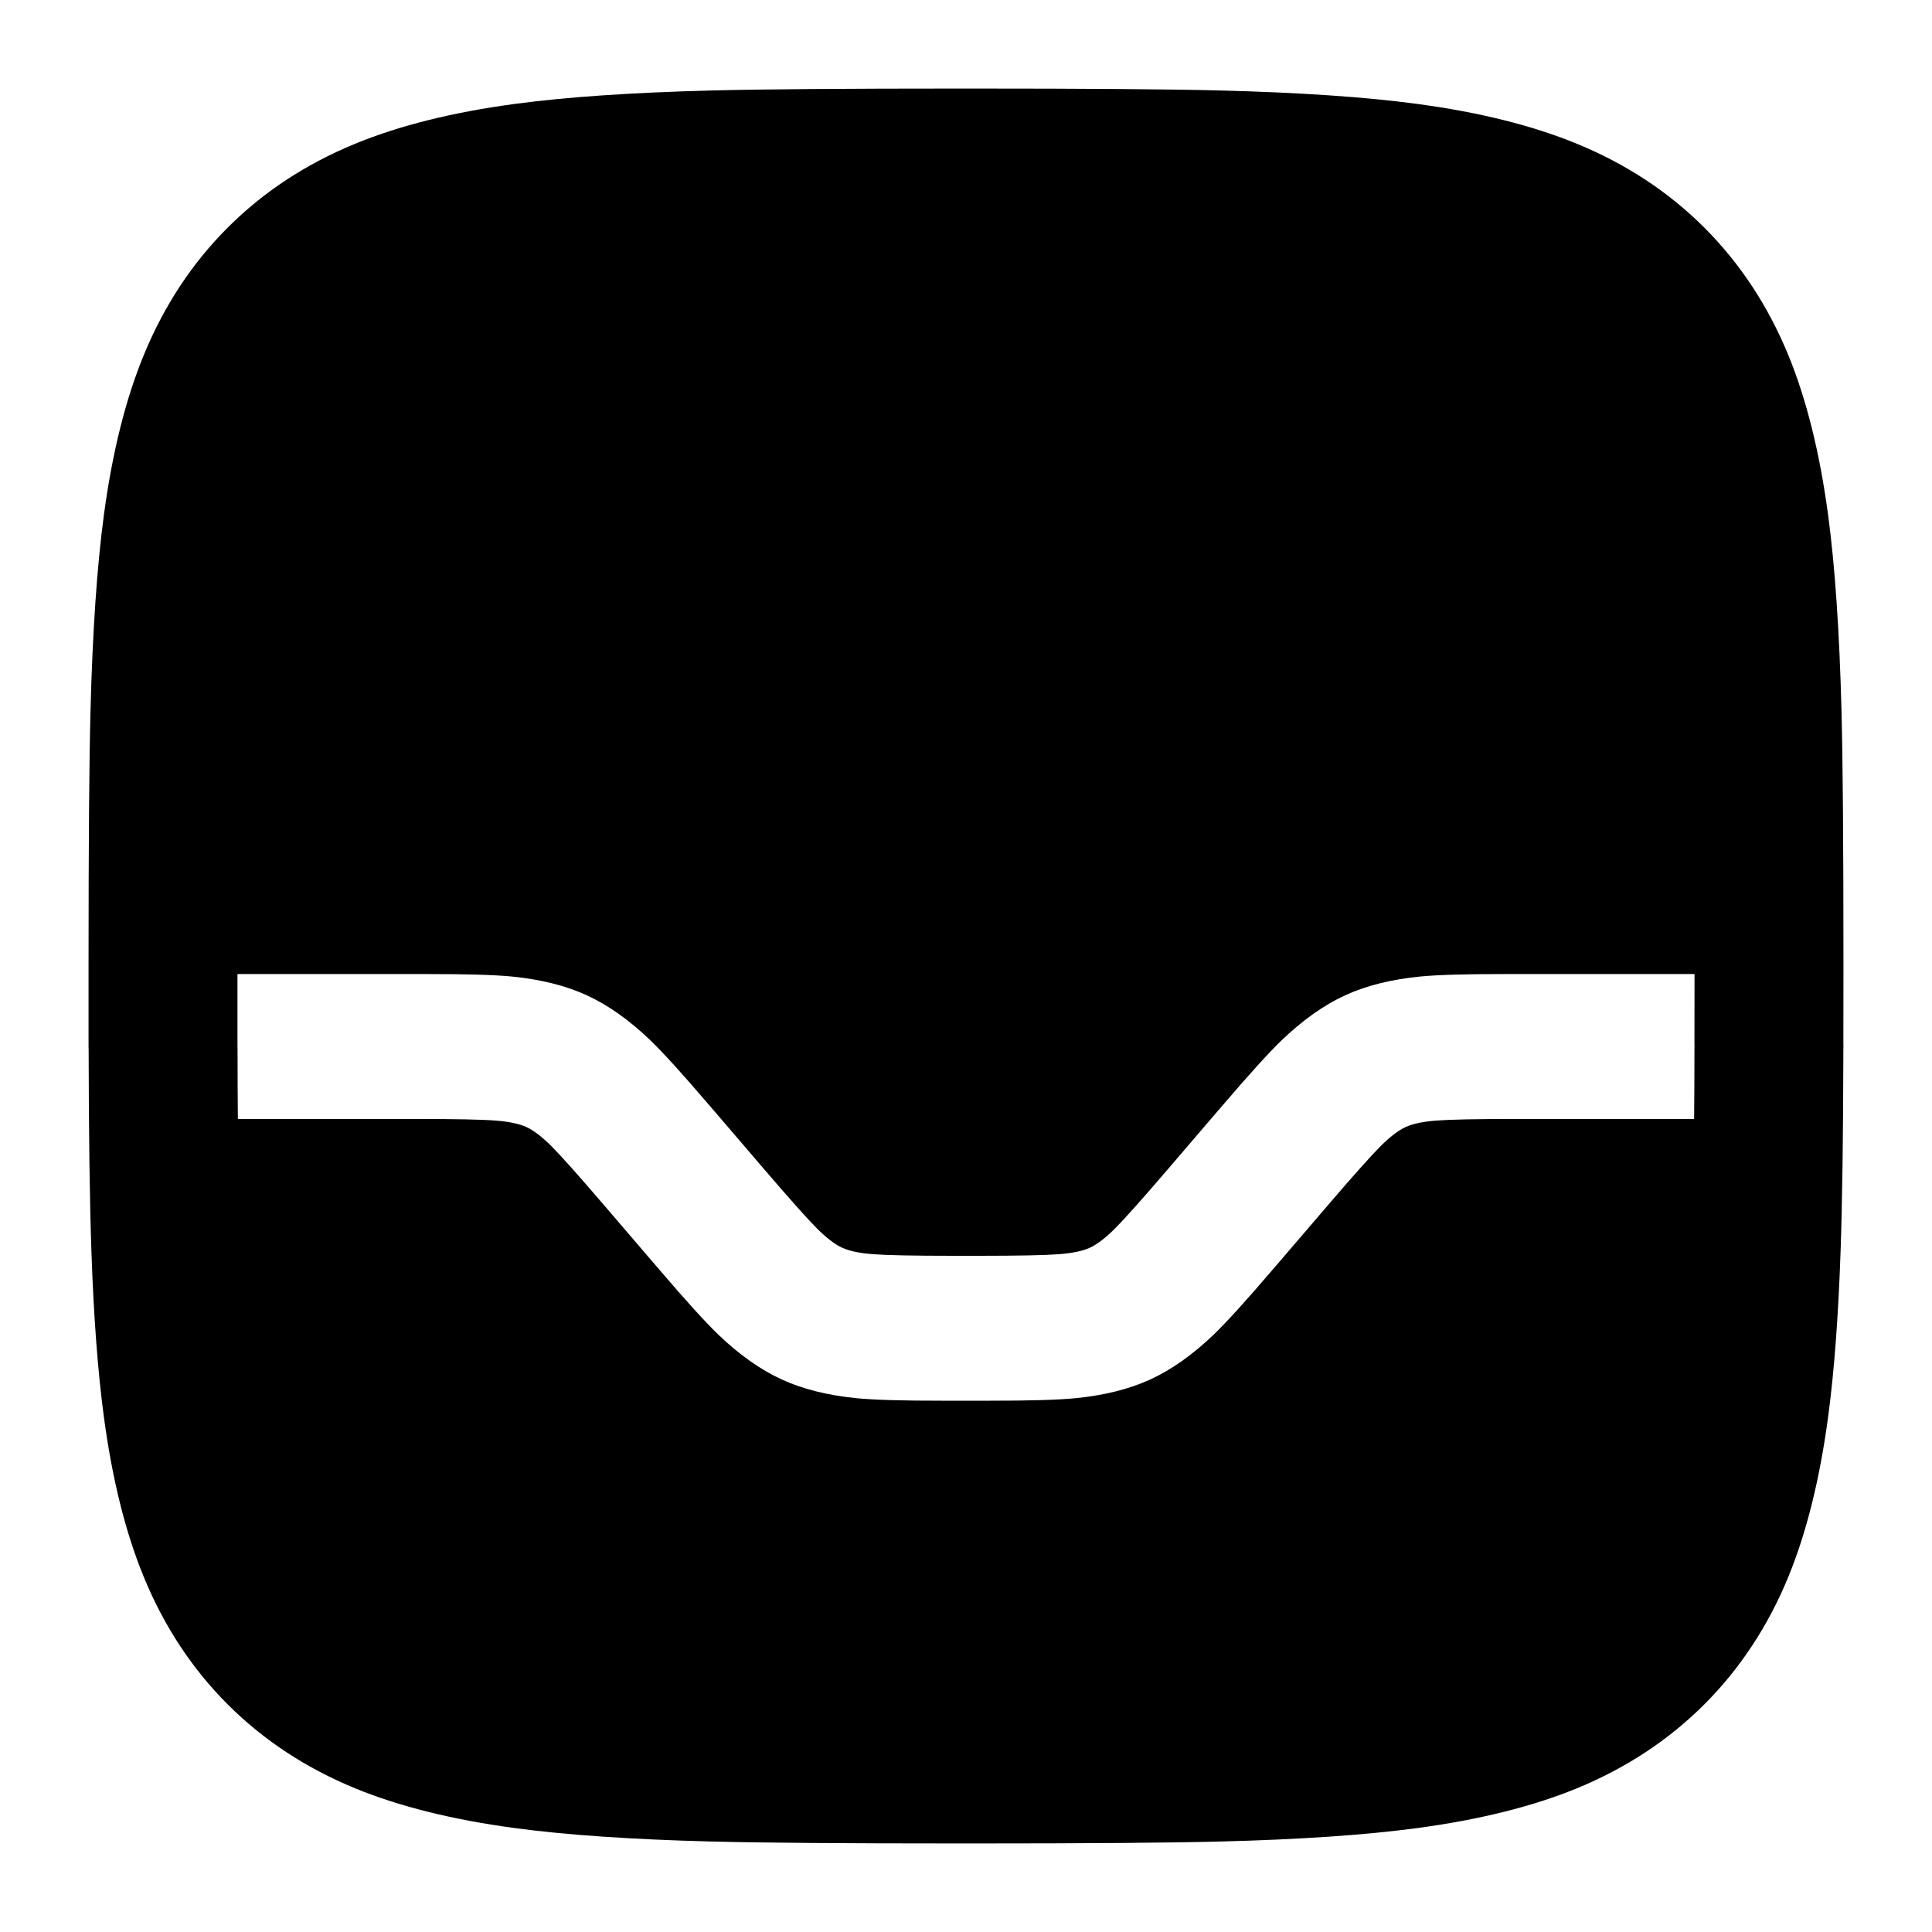
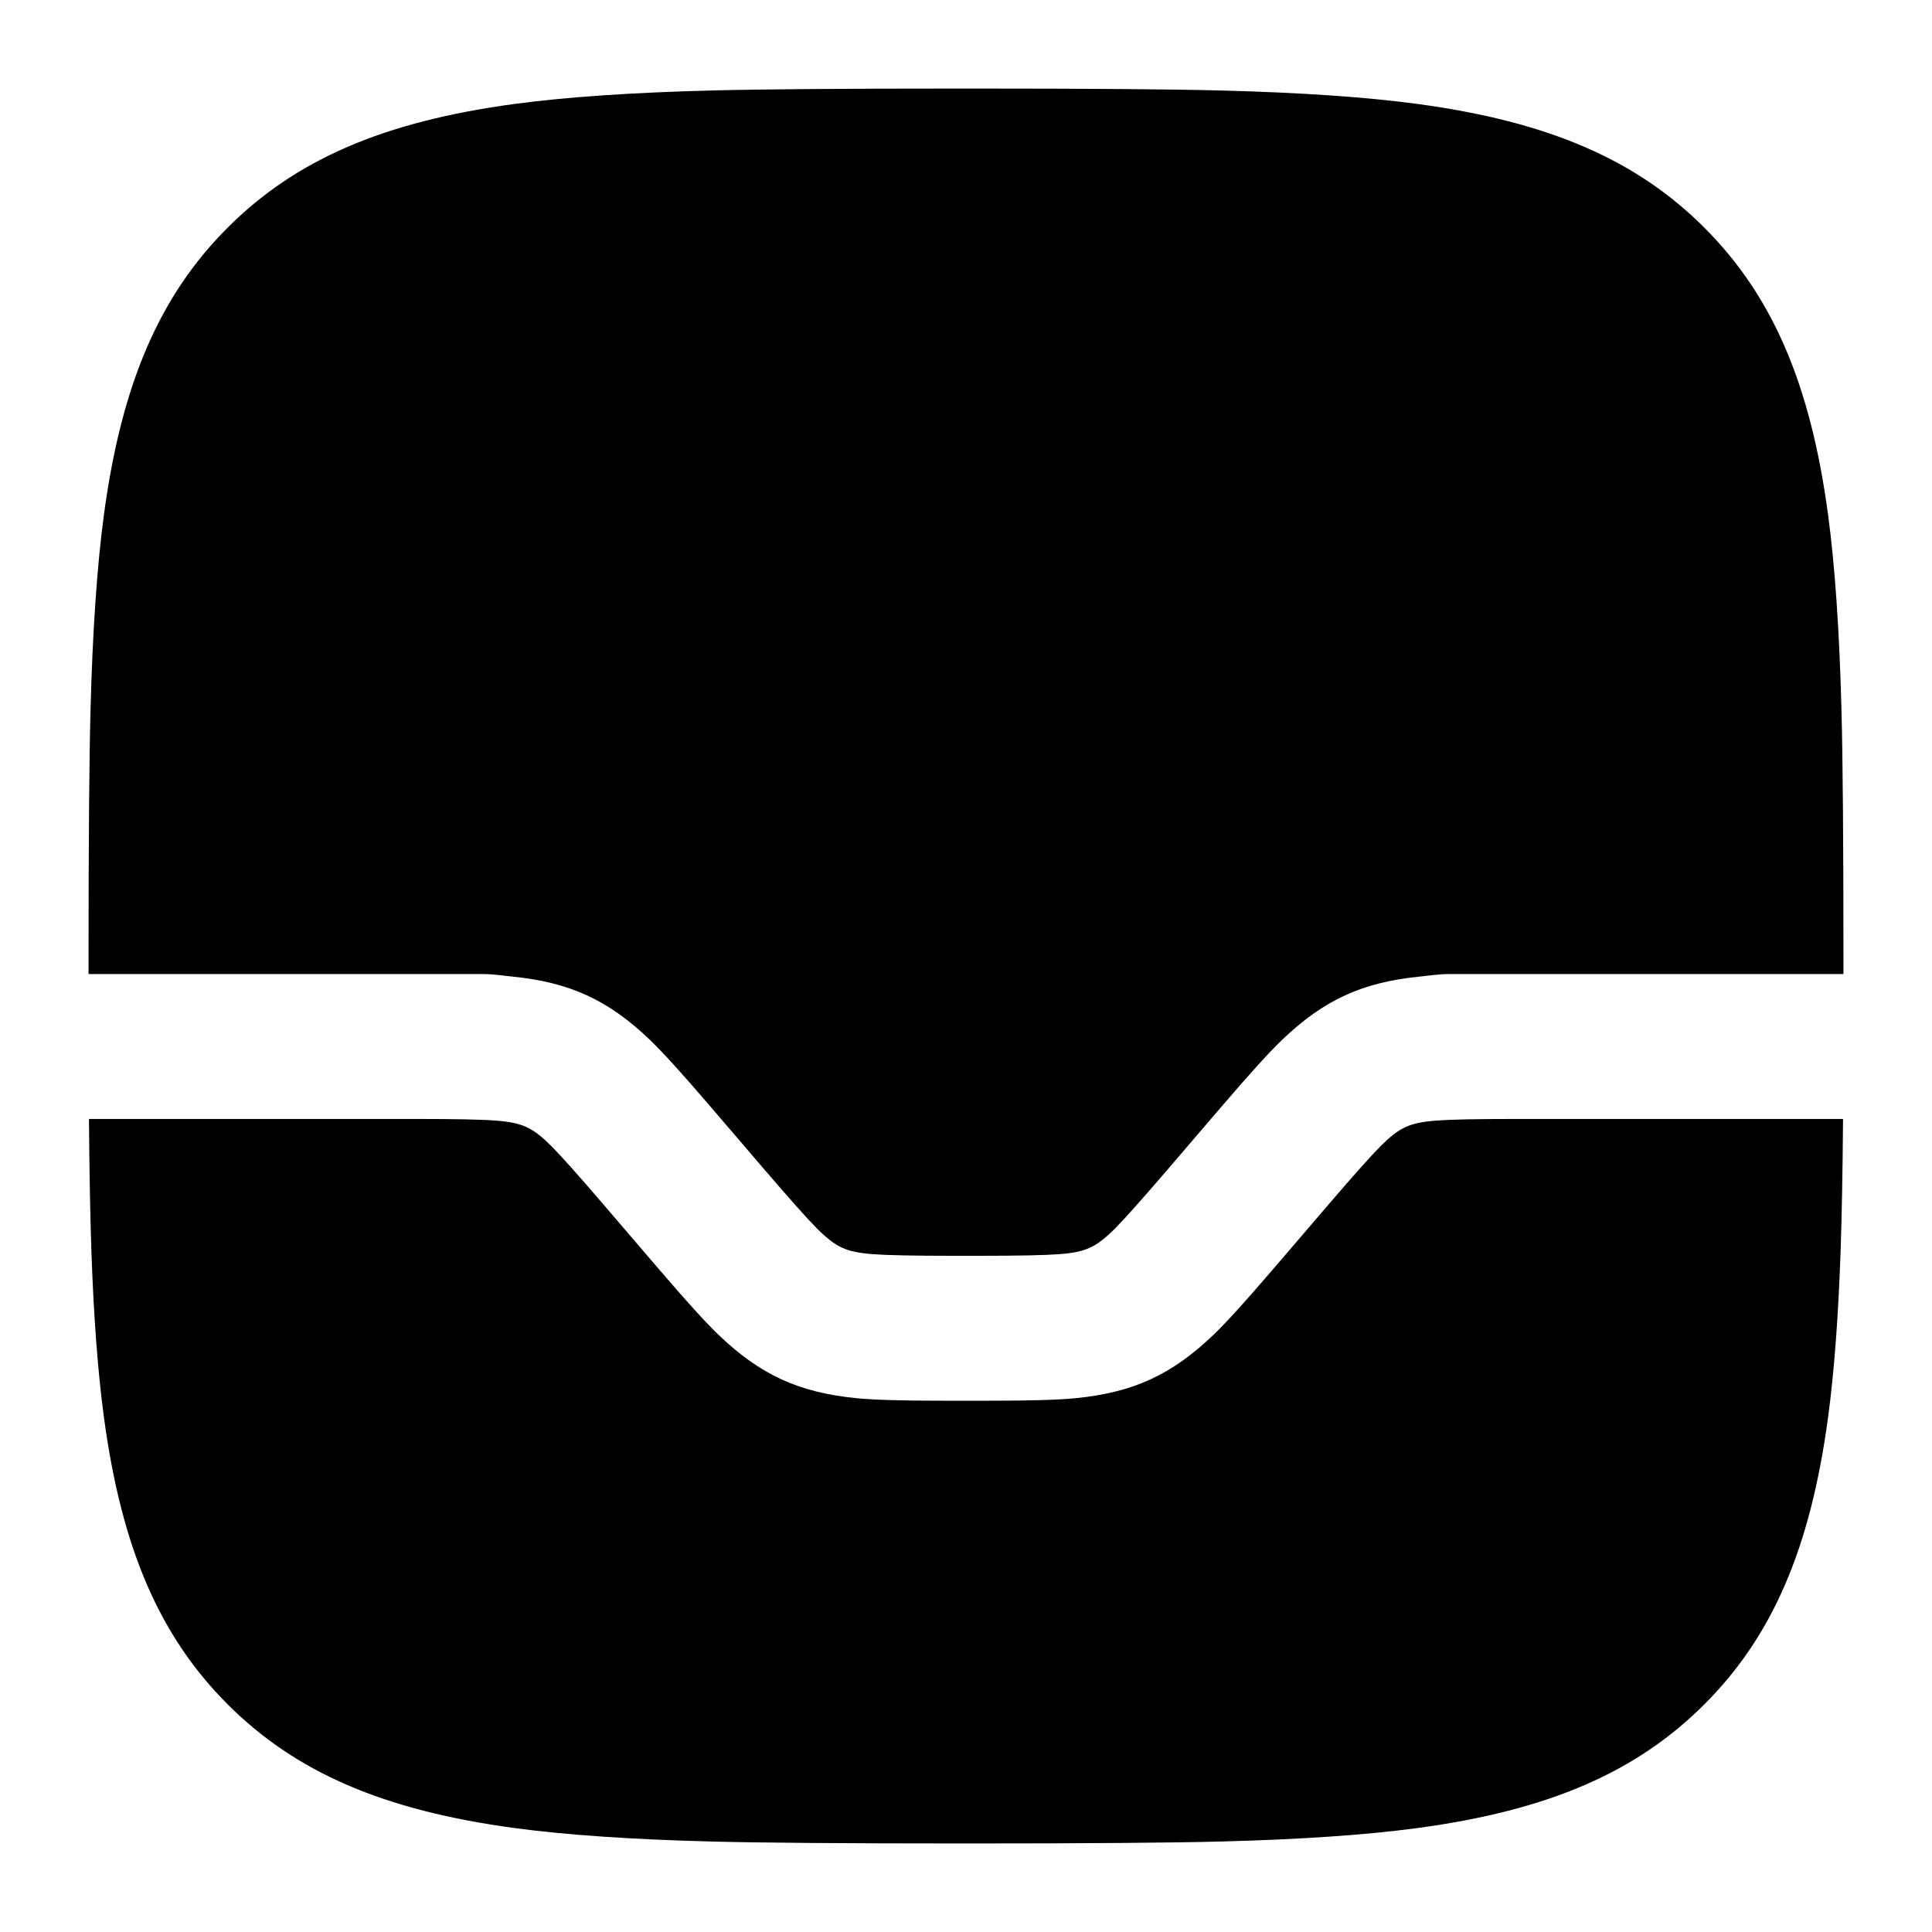
<svg viewBox="0 0 24 24" fill="none">
-   <path d="M12.057 1.1Q14.243 1.1 15.162 1.124Q16.647 1.162 17.606 1.291Q18.766 1.447 19.589 1.786Q20.507 2.163 21.172 2.828Q21.837 3.493 22.215 4.411Q22.553 5.234 22.709 6.394Q22.838 7.353 22.876 8.838Q22.9 9.757 22.9 11.943V12.057L22.899 12.971Q22.9 12.986 22.9 13Q22.9 13.016 22.899 13.033Q22.896 14.641 22.864 15.555Q22.822 16.767 22.709 17.606Q22.553 18.766 22.215 19.589Q21.837 20.507 21.172 21.172Q20.507 21.837 19.589 22.215Q18.766 22.553 17.606 22.709Q16.647 22.838 15.162 22.876Q14.243 22.9 12.057 22.9H11.943Q9.757 22.9 8.838 22.876Q7.353 22.838 6.394 22.709Q5.234 22.553 4.411 22.215Q3.493 21.837 2.828 21.172Q2.163 20.507 1.786 19.589Q1.447 18.766 1.291 17.606Q1.178 16.767 1.136 15.555Q1.104 14.641 1.101 13.032Q1.1 13.016 1.1 13Q1.1 12.985 1.1 12.971L1.1 12.057V11.943Q1.1 9.757 1.124 8.838Q1.162 7.353 1.291 6.394Q1.447 5.234 1.786 4.411Q2.163 3.493 2.828 2.828Q3.493 2.163 4.411 1.786Q5.234 1.447 6.394 1.291Q7.353 1.162 8.838 1.124Q9.757 1.1 11.943 1.1ZM5.294 12.1 2.95 12.1 2.95 12.97Q2.951 12.984 2.95 12.999Q2.951 13.014 2.951 13.029Q2.951 13.495 2.955 13.9H5.16Q5.897 13.9 6.155 13.92Q6.406 13.939 6.54 14.001Q6.673 14.062 6.852 14.24Q7.035 14.424 7.514 14.983L8.119 15.689L8.207 15.791L8.207 15.791Q8.688 16.353 8.924 16.58Q9.315 16.954 9.708 17.135Q10.102 17.316 10.64 17.369Q10.966 17.401 11.706 17.4L11.84 17.4H12.16L12.294 17.4Q13.034 17.401 13.36 17.369Q13.898 17.316 14.292 17.135Q14.685 16.954 15.076 16.58Q15.312 16.353 15.793 15.791L15.793 15.791L15.881 15.689L16.486 14.983Q16.965 14.424 17.148 14.24Q17.327 14.062 17.46 14.001Q17.594 13.939 17.845 13.92Q18.104 13.9 18.84 13.9H21.045Q21.049 13.495 21.049 13.029Q21.049 13.014 21.05 12.999Q21.049 12.984 21.049 12.97L21.05 12.1H18.84L18.706 12.1Q17.966 12.099 17.64 12.131Q17.101 12.184 16.708 12.365Q16.315 12.546 15.924 12.92Q15.688 13.147 15.207 13.709L15.207 13.709L15.119 13.811L14.514 14.517Q14.035 15.076 13.852 15.26Q13.673 15.438 13.54 15.499Q13.406 15.561 13.155 15.58Q12.896 15.6 12.16 15.6H11.84Q11.104 15.6 10.845 15.58Q10.594 15.561 10.46 15.499Q10.327 15.438 10.148 15.26Q9.965 15.076 9.486 14.517L8.881 13.811L8.793 13.709L8.793 13.709Q8.312 13.147 8.076 12.92Q7.685 12.546 7.292 12.365Q6.898 12.184 6.36 12.131Q6.034 12.099 5.294 12.1Z" fill="currentColor" />
+   <path d="M17.64 12.131C16.922 12.202 16.445 12.421 15.924 12.92Q15.688 13.147 15.207 13.709L15.119 13.811L14.514 14.517Q14.035 15.076 13.852 15.26C13.614 15.497 13.49 15.554 13.155 15.58Q12.896 15.6 12.16 15.6H11.84Q11.104 15.6 10.845 15.58C10.51 15.554 10.386 15.497 10.148 15.26Q9.965 15.076 9.486 14.517L8.881 13.811L8.793 13.709Q8.312 13.147 8.076 12.92C7.555 12.421 7.078 12.202 6.36 12.131C6.262 12.122 6.134 12.1 6 12.1H1.1V11.943Q1.1 9.757 1.124 8.838Q1.162 7.353 1.291 6.394C1.511 4.759 1.986 3.67 2.828 2.828C3.67 1.986 4.758 1.511 6.394 1.291Q7.353 1.162 8.838 1.124Q9.757 1.1 11.943 1.1H12.057Q14.243 1.1 15.162 1.124Q16.647 1.162 17.606 1.291C19.242 1.511 20.331 1.987 21.172 2.828C22.013 3.67 22.489 4.758 22.709 6.394Q22.838 7.353 22.876 8.838Q22.9 9.757 22.9 11.943V12.1H18C17.866 12.1 17.738 12.122 17.64 12.131ZM21.172 21.172C20.33 22.014 19.242 22.489 17.606 22.709Q16.647 22.838 15.162 22.876Q14.243 22.9 12.057 22.9H11.943Q9.757 22.9 8.838 22.876Q7.353 22.838 6.394 22.709C4.759 22.489 3.67 22.014 2.828 21.172C1.986 20.33 1.511 19.241 1.291 17.606Q1.178 16.767 1.136 15.555Q1.113 14.904 1.105 13.9H5.16Q5.897 13.9 6.155 13.92C6.49 13.946 6.614 14.003 6.852 14.24Q7.035 14.424 7.514 14.983L8.119 15.689L8.207 15.791Q8.688 16.353 8.924 16.58C9.445 17.079 9.922 17.298 10.64 17.369Q10.966 17.401 11.706 17.4H12.294Q13.034 17.401 13.36 17.369C14.078 17.298 14.555 17.079 15.076 16.58Q15.312 16.353 15.793 15.791L15.881 15.689L16.486 14.983Q16.965 14.424 17.148 14.24C17.386 14.003 17.51 13.946 17.845 13.92Q18.104 13.9 18.84 13.9H22.895Q22.887 14.904 22.864 15.555Q22.822 16.767 22.709 17.606C22.489 19.242 22.014 20.331 21.172 21.172Z" fill="currentColor" />
</svg>
